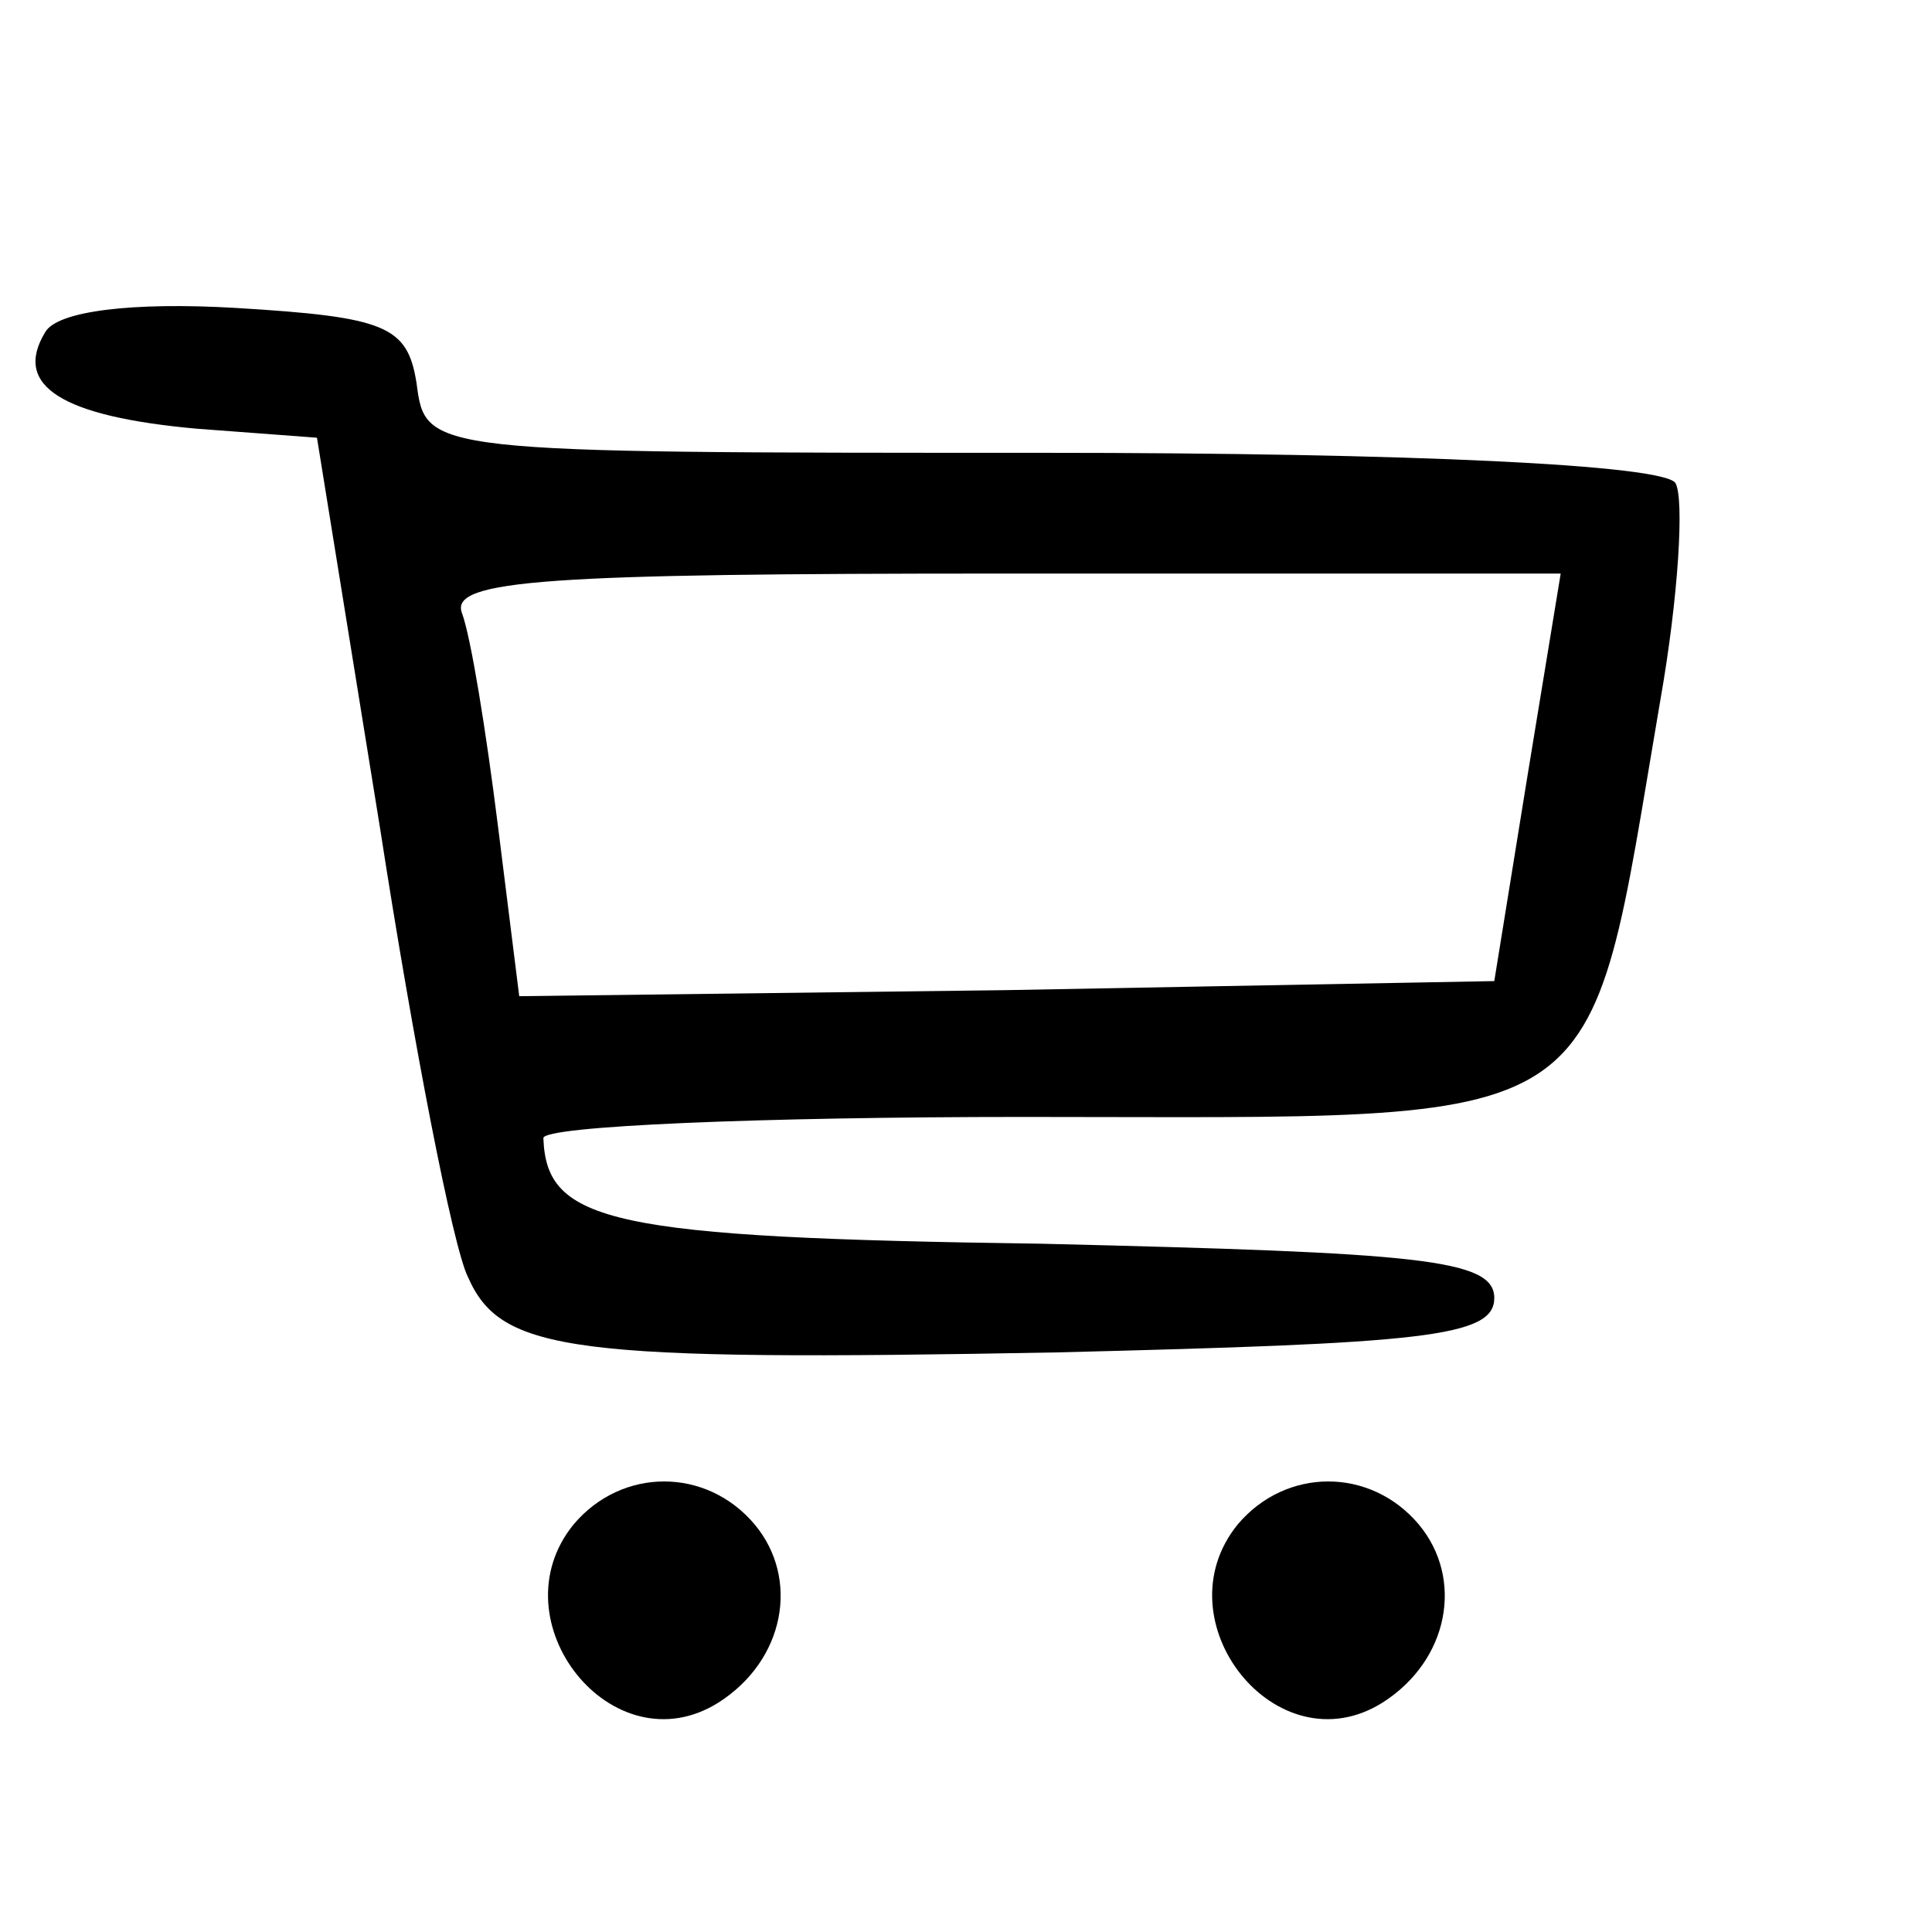
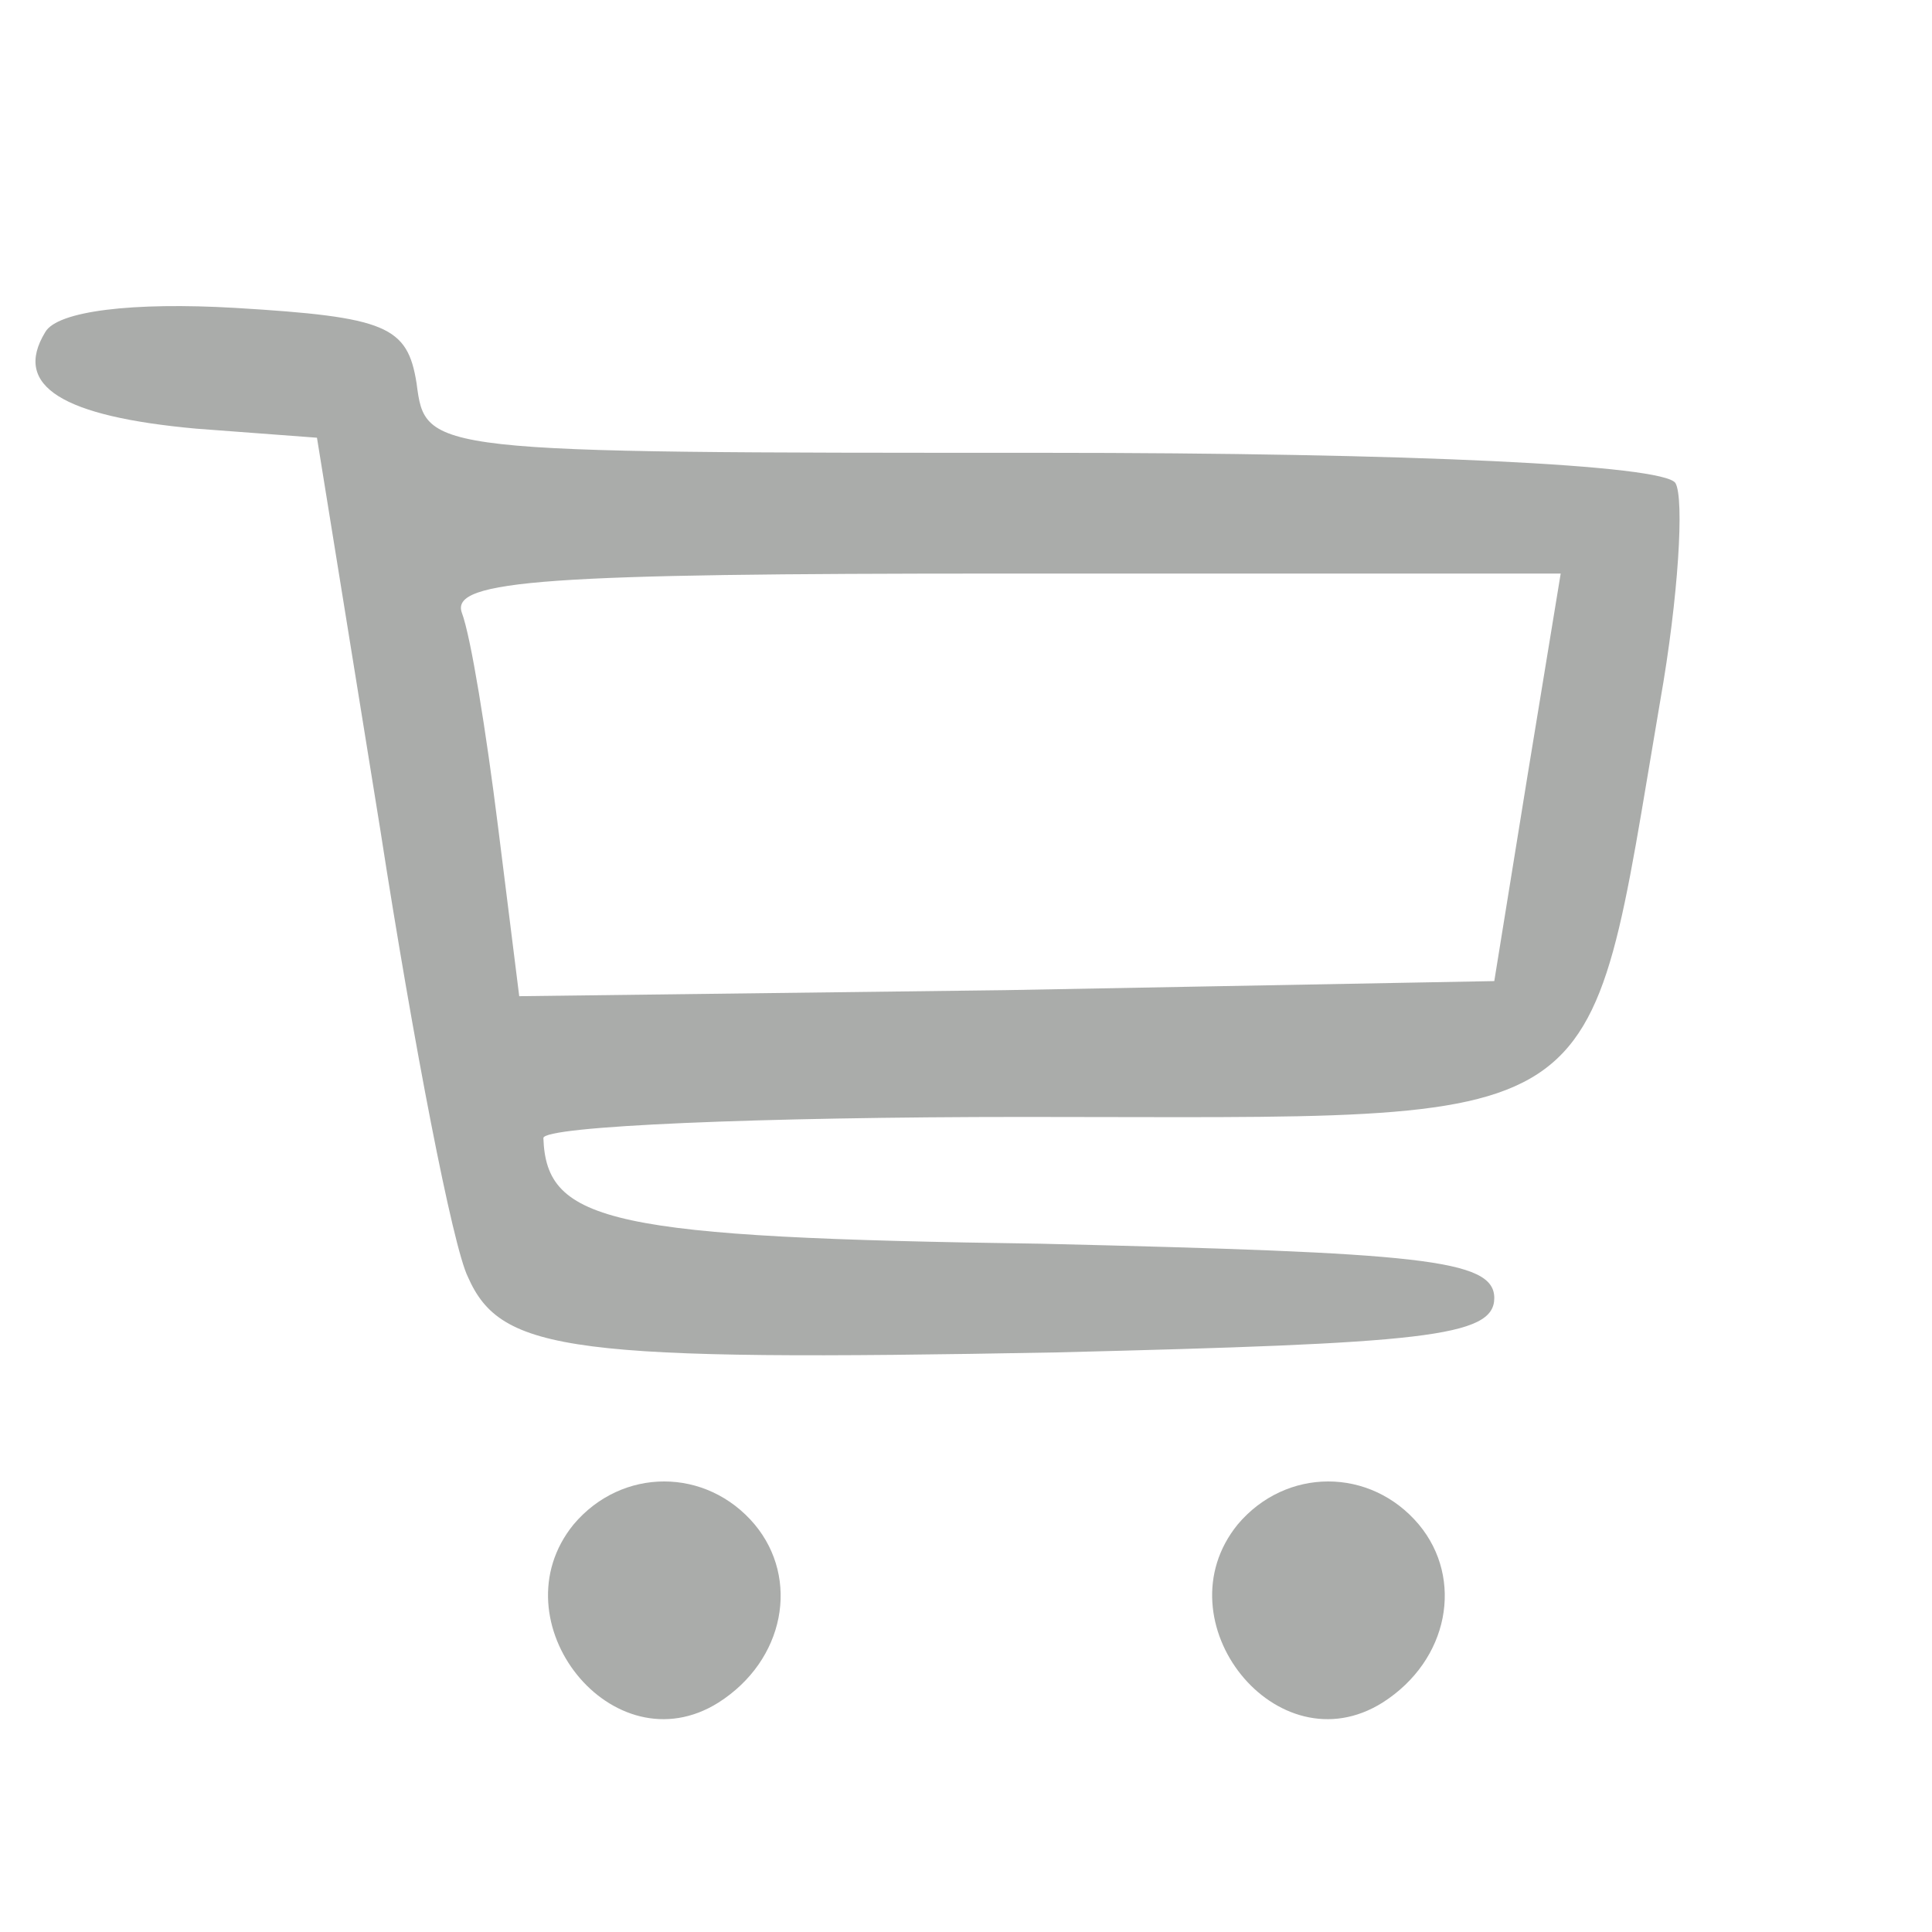
<svg xmlns="http://www.w3.org/2000/svg" version="1.0" width="64pt" height="64pt" viewBox="0 0 64 64" preserveAspectRatio="xMidYMid meet">
-   <g transform="translate(0,64) scale(0.1,-0.1)" fill="#000000" stroke="none">
+   <g transform="translate(0,64) scale(0.1,-0.1)" fill="hsl(120, 1%, 67%)" stroke="none">
    <path d="M15 530 c-11 -18 6 -28 50 -32 l40 -3 21 -130 c11 -71 24 -138 29 -148 11 -25 34 -28 195 -25 121 3 145 5 145 18 0 13 -25 15 -150 18 -143 2 -164 7 -165 35 0 4 72 7 159 7 198 0 186 -8 211 138 6 34 8 67 5 72 -4 6 -87 10 -210 10 -204 0 -204 0 -207 23 -3 19 -10 22 -60 25 -34 2 -59 -1 -63 -8z m491 -147 l-11 -68 -162 -3 -161 -2 -7 56 c-4 32 -9 63 -12 71 -4 11 29 13 179 13 l185 0 -11 -67z" />
    <path d="M190 135 c-26 -32 13 -81 48 -59 22 14 27 41 12 59 -16 19 -44 19 -60 0z" />
    <path d="M410 135 c-26 -32 13 -81 48 -59 22 14 27 41 12 59 -16 19 -44 19 -60 0z" />
  </g>
</svg>
